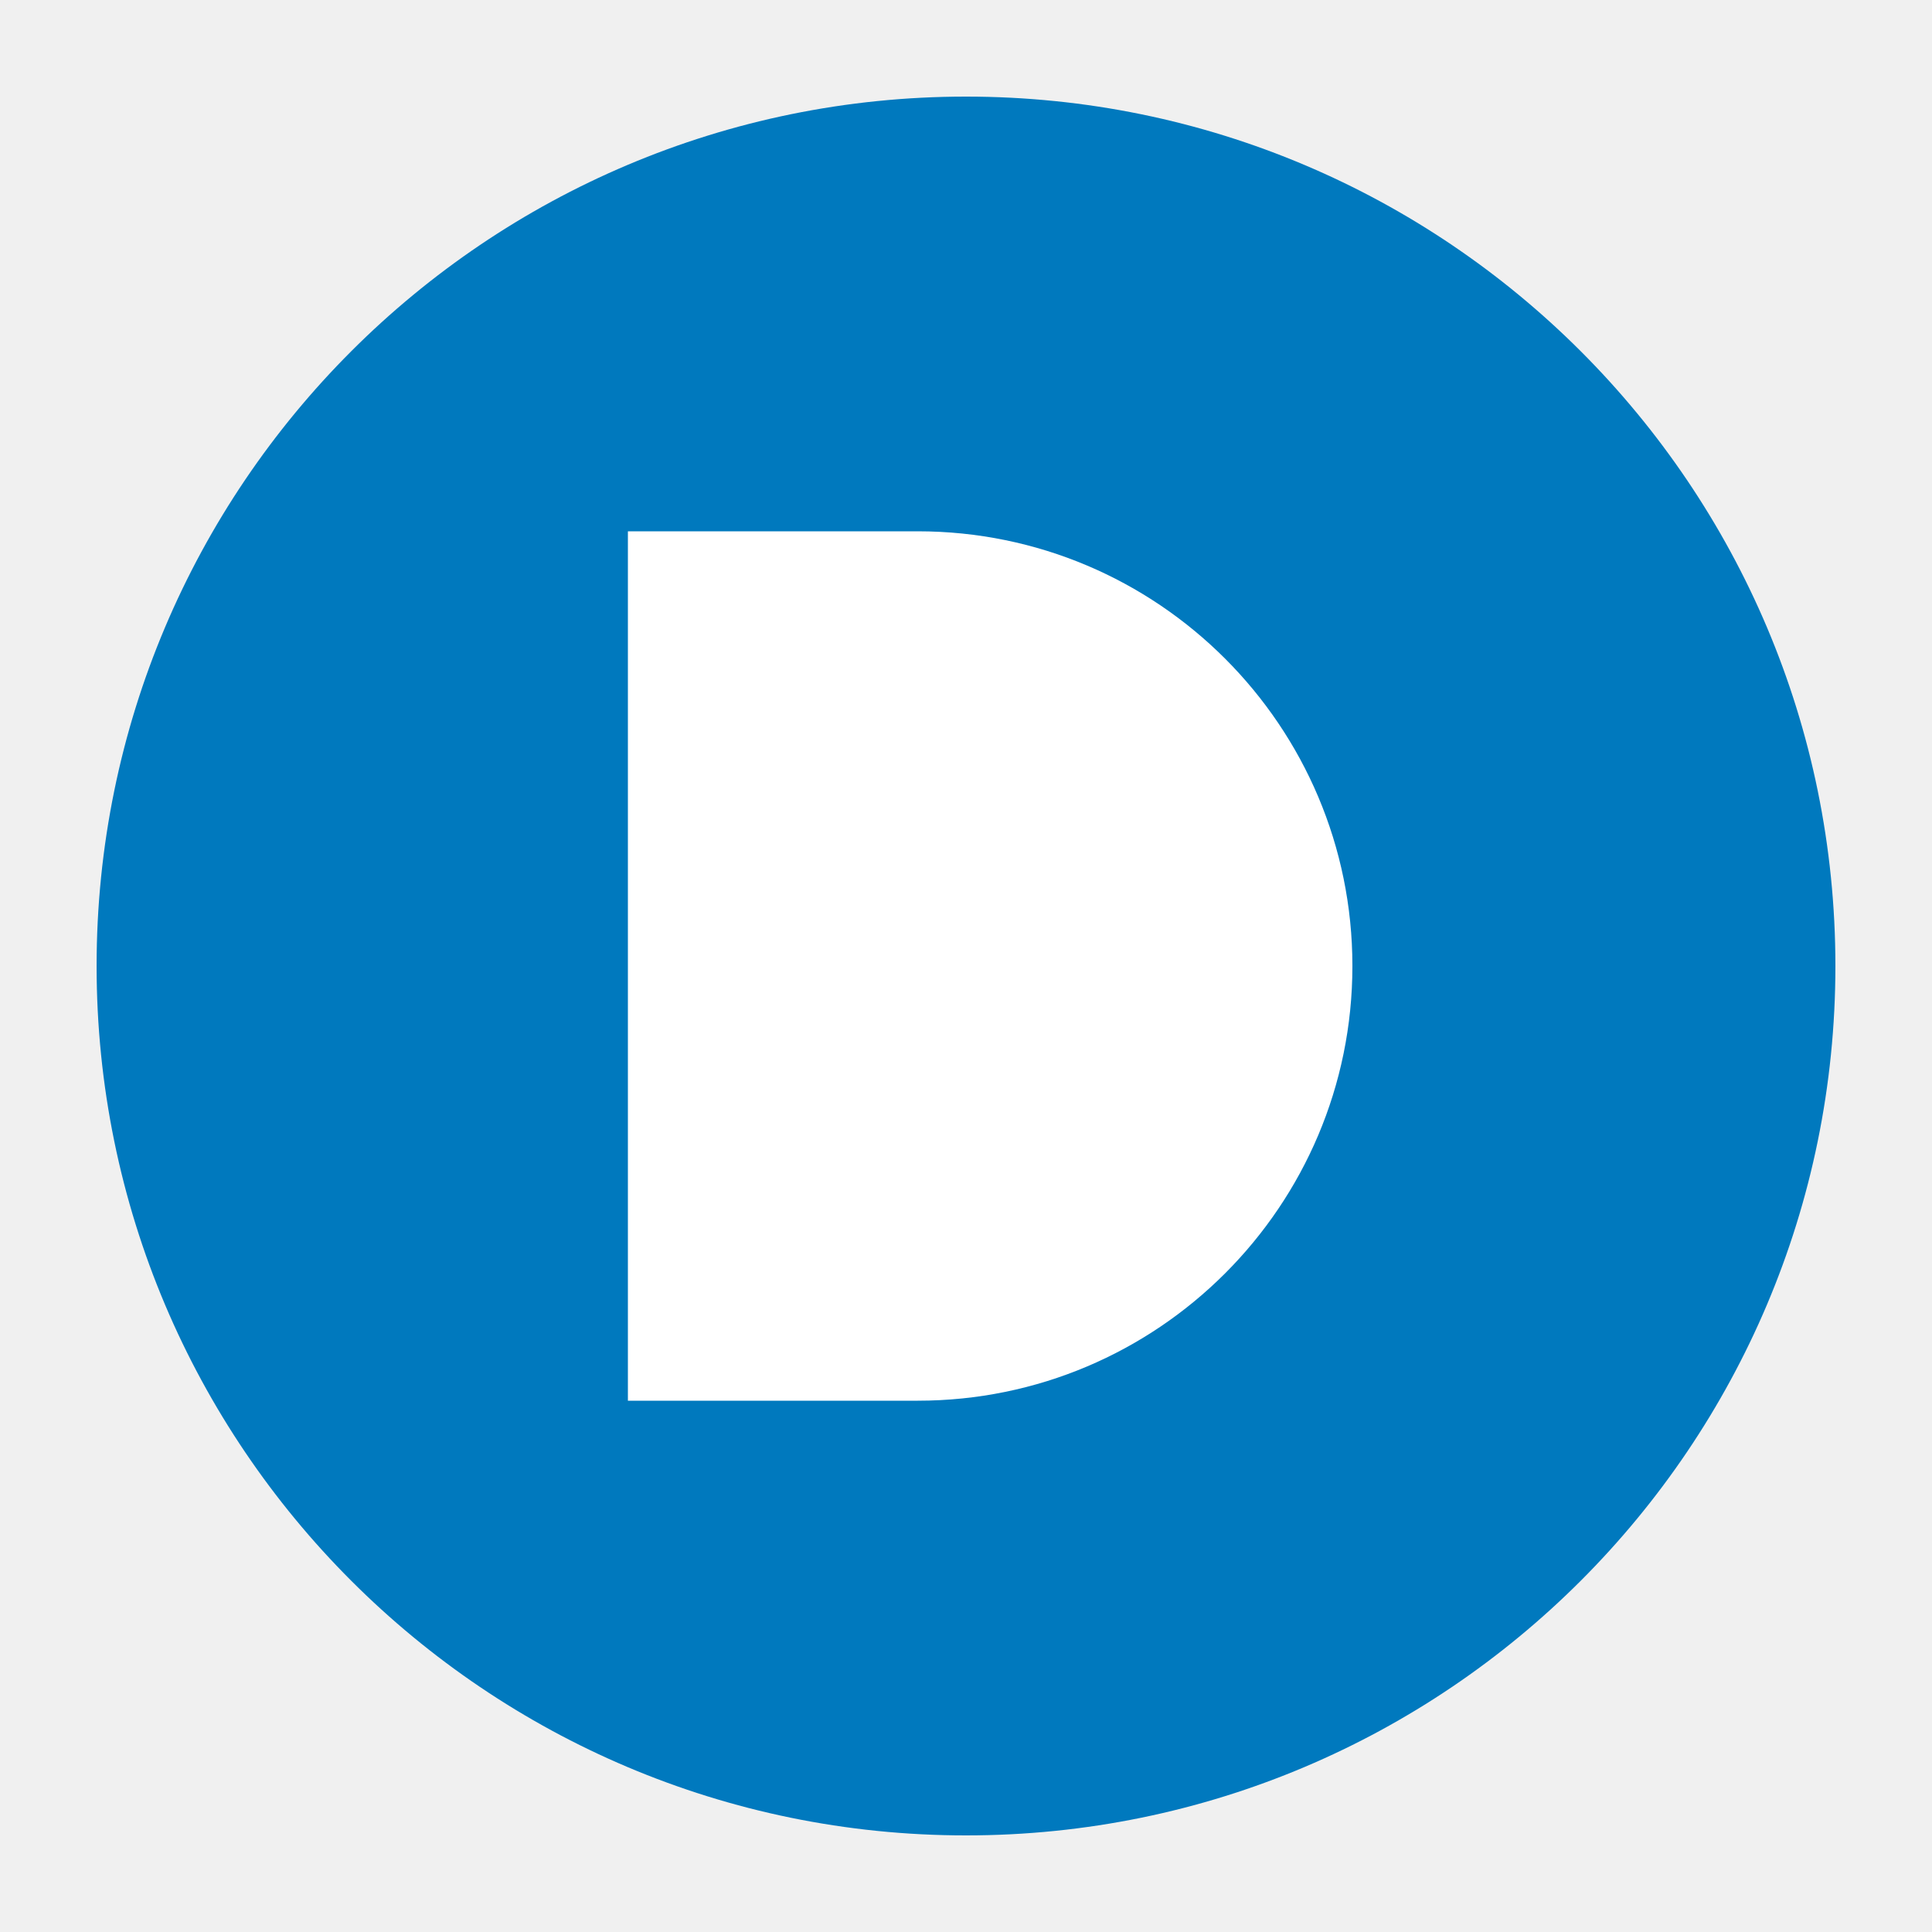
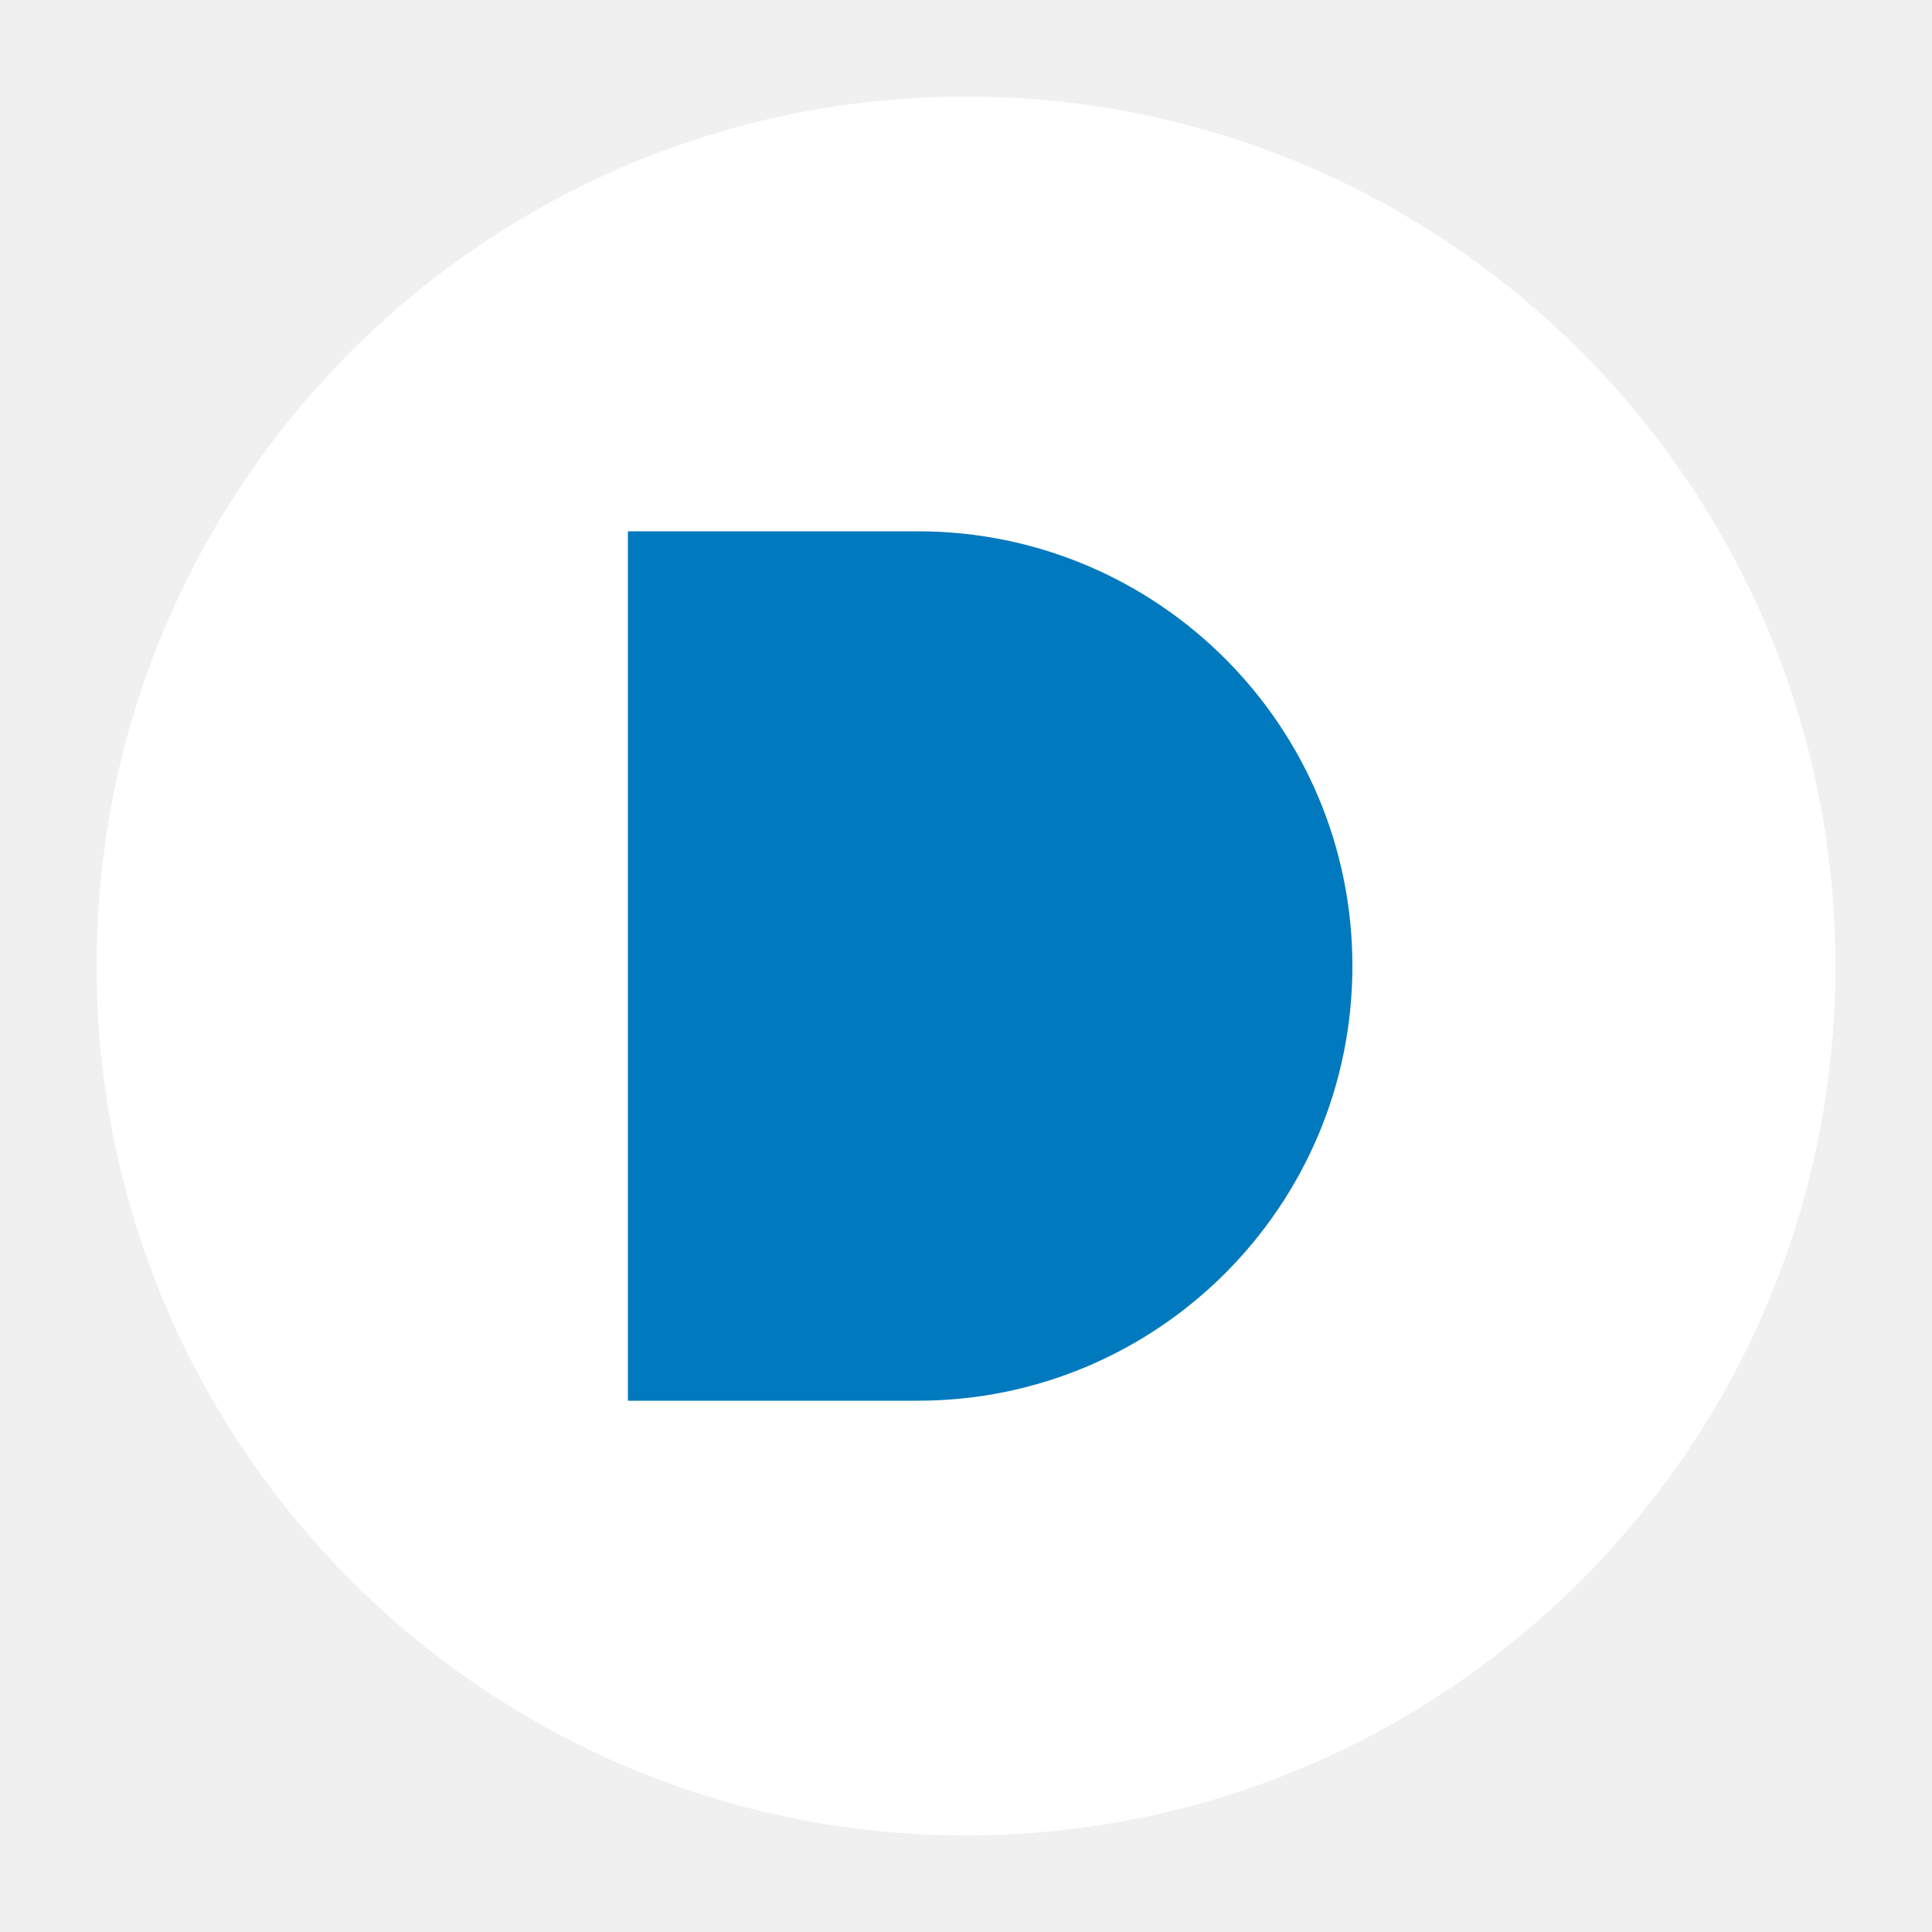
<svg xmlns="http://www.w3.org/2000/svg" viewBox="0 0 200 200" width="200" height="200">
-   <circle cx="100" cy="100" r="90" fill="#0079BE" />
-   <path d="M65 55 h30 a35 35 0 0 1 0 90 h-30 z" fill="white" />
+   <circle cx="100" cy="100" r="90" fill="white" />
+   <path d="M65 55 h30 a35 35 0 0 1 0 90 h-30 z" fill="#0079BE" />
</svg>
